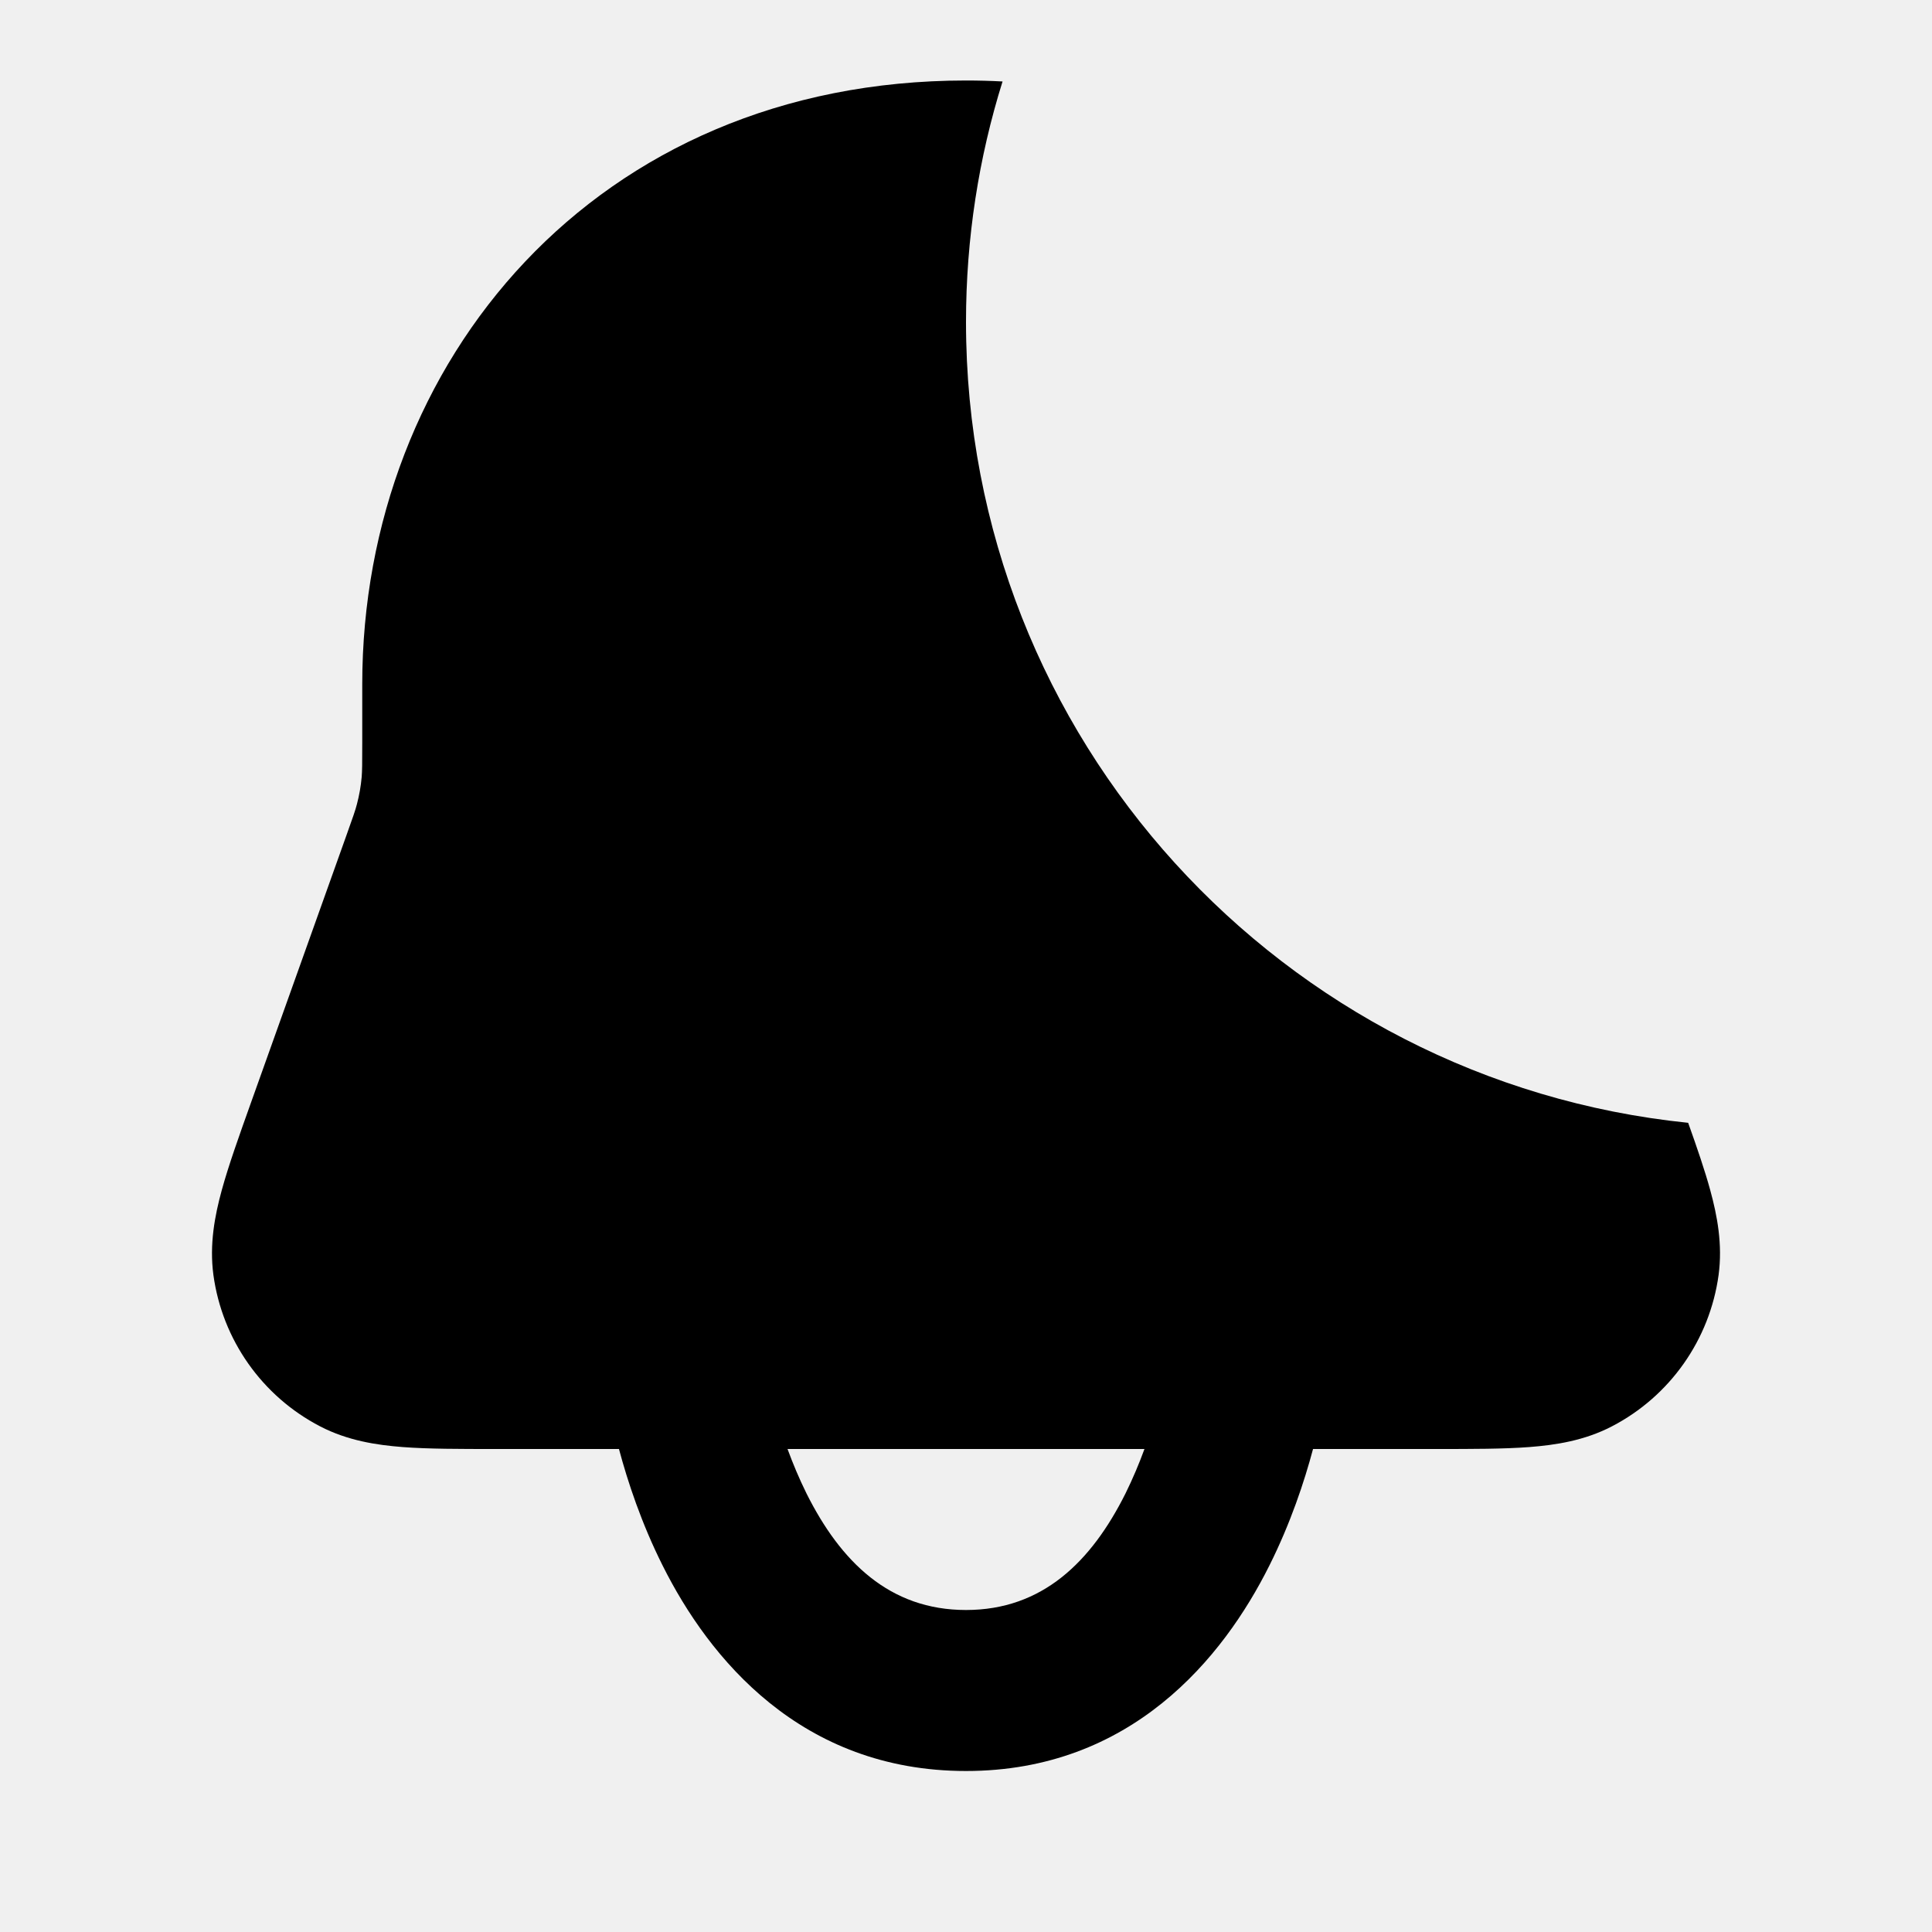
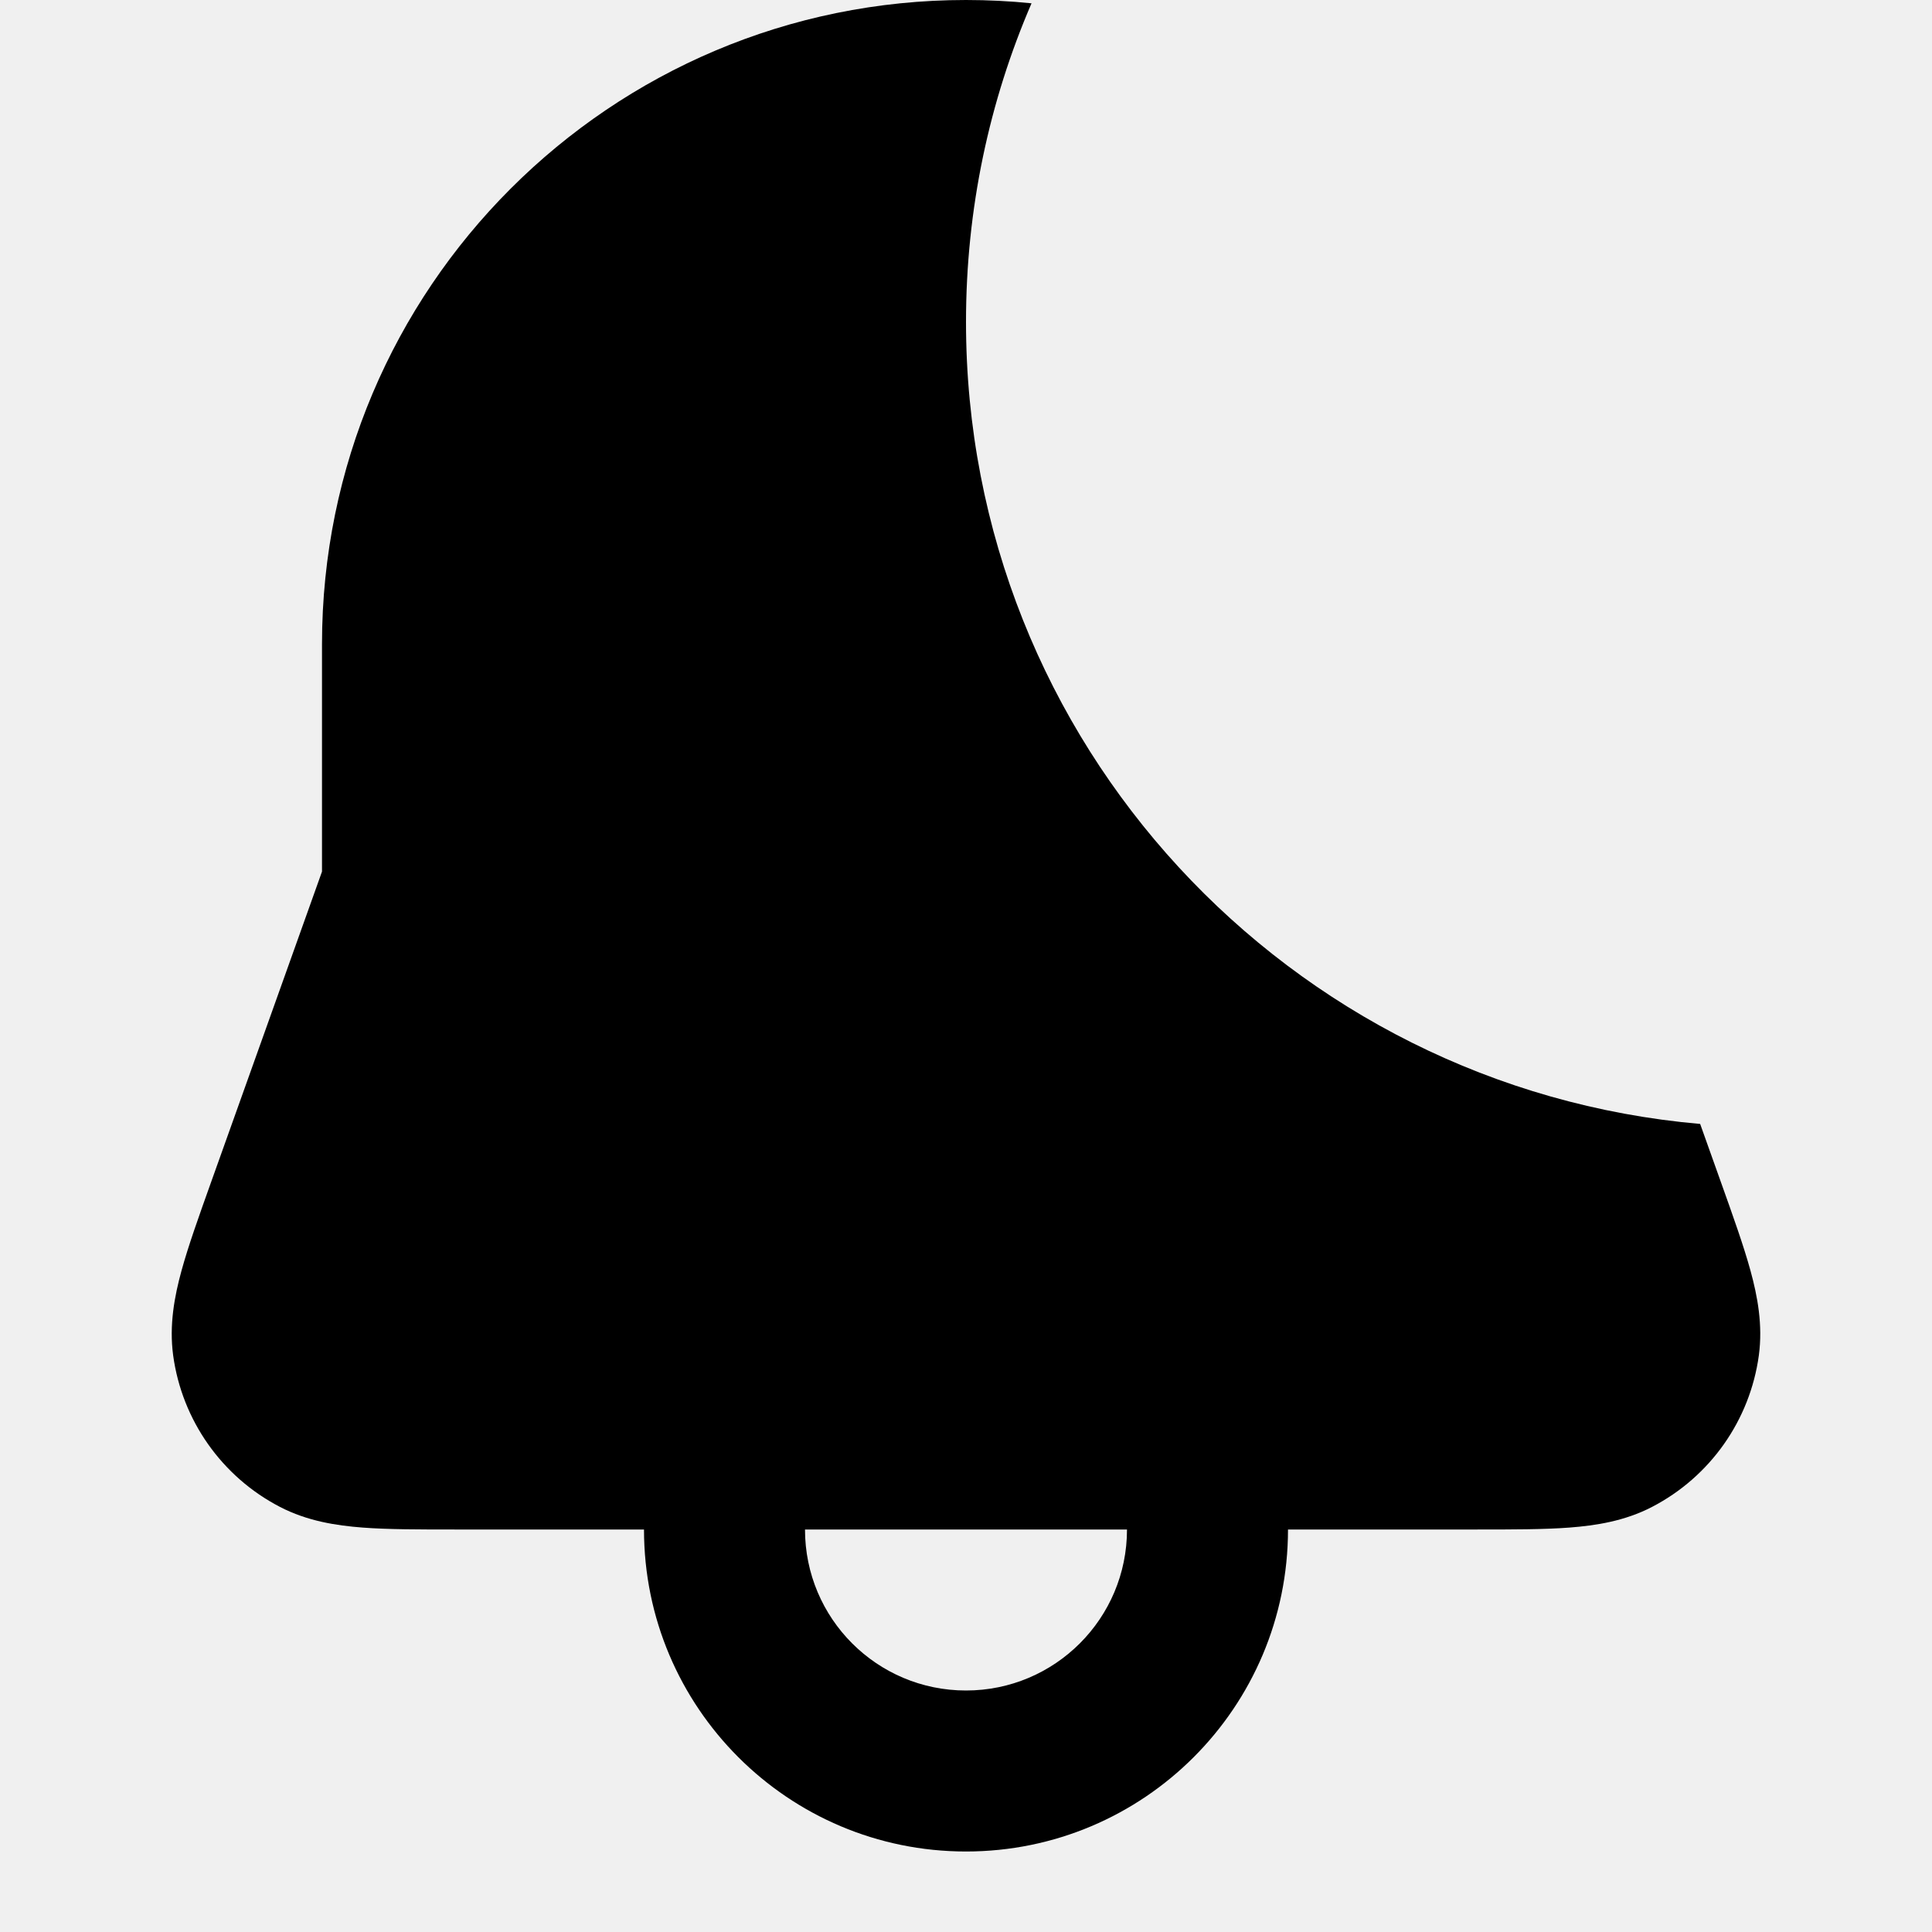
<svg xmlns="http://www.w3.org/2000/svg" width="24" height="24" viewBox="0 0 24 24" fill="none">
  <g clip-path="url(#clip0)">
-     <path fill-rule="evenodd" clip-rule="evenodd" d="M12.454 1.012C12.159 1.955 12 2.959 12 4C12 9.176 15.932 13.433 20.971 13.948C21.083 14.262 21.179 14.542 21.245 14.784C21.332 15.101 21.4 15.458 21.349 15.838C21.239 16.643 20.744 17.345 20.023 17.719C19.683 17.896 19.323 17.951 18.996 17.976C18.679 18 18.289 18 17.843 18H16.311C16.203 18.405 16.032 18.922 15.769 19.447C15.193 20.6 14.05 22 12 22C9.95 22 8.807 20.6 8.231 19.447C7.968 18.922 7.797 18.405 7.689 18H6.157C5.711 18 5.321 18 5.004 17.976C4.677 17.951 4.318 17.896 3.977 17.719C3.256 17.345 2.761 16.643 2.651 15.838C2.6 15.458 2.668 15.101 2.755 14.784C2.839 14.478 2.97 14.111 3.12 13.691L4.296 10.398C4.389 10.139 4.415 10.063 4.434 9.989C4.463 9.879 4.483 9.766 4.493 9.652C4.499 9.576 4.5 9.496 4.5 9.221V8.5C4.5 4.499 7.397 1 12 1C12.153 1 12.305 1.004 12.454 1.012ZM10.019 18.553C9.927 18.367 9.849 18.18 9.783 18H14.217C14.151 18.18 14.073 18.367 13.981 18.553C13.557 19.4 12.95 20 12 20C11.05 20 10.443 19.4 10.019 18.553Z" fill="black" />
+     <path fill-rule="evenodd" clip-rule="evenodd" d="M12.814 0.041C12.29 1.255 12 2.594 12 4C12 9.226 16.009 13.516 21.12 13.962L21.38 14.691C21.53 15.111 21.661 15.478 21.745 15.784C21.832 16.101 21.9 16.458 21.849 16.837C21.739 17.643 21.244 18.345 20.523 18.719C20.183 18.896 19.823 18.951 19.496 18.976C19.179 19 18.789 19 18.343 19H18.343L16 19C16 21.209 14.209 23 12 23C9.791 23 8 21.209 8 19L5.657 19H5.657C5.211 19 4.821 19 4.504 18.976C4.177 18.951 3.818 18.896 3.477 18.719C2.756 18.345 2.261 17.643 2.151 16.837C2.1 16.458 2.168 16.101 2.255 15.784C2.339 15.478 2.47 15.111 2.62 14.691L4 10.827V8.001C4 3.583 7.582 -2.50339e-06 12 0C12.275 1.55749e-07 12.547 0.014 12.814 0.041ZM12 21C10.895 21 10 20.105 10 19H14C14 20.105 13.105 21 12 21Z" fill="black" />
  </g>
  <defs>
    <clipPath id="clip0">
      <rect width="24" height="24" fill="white" />
    </clipPath>
  </defs>
</svg>
